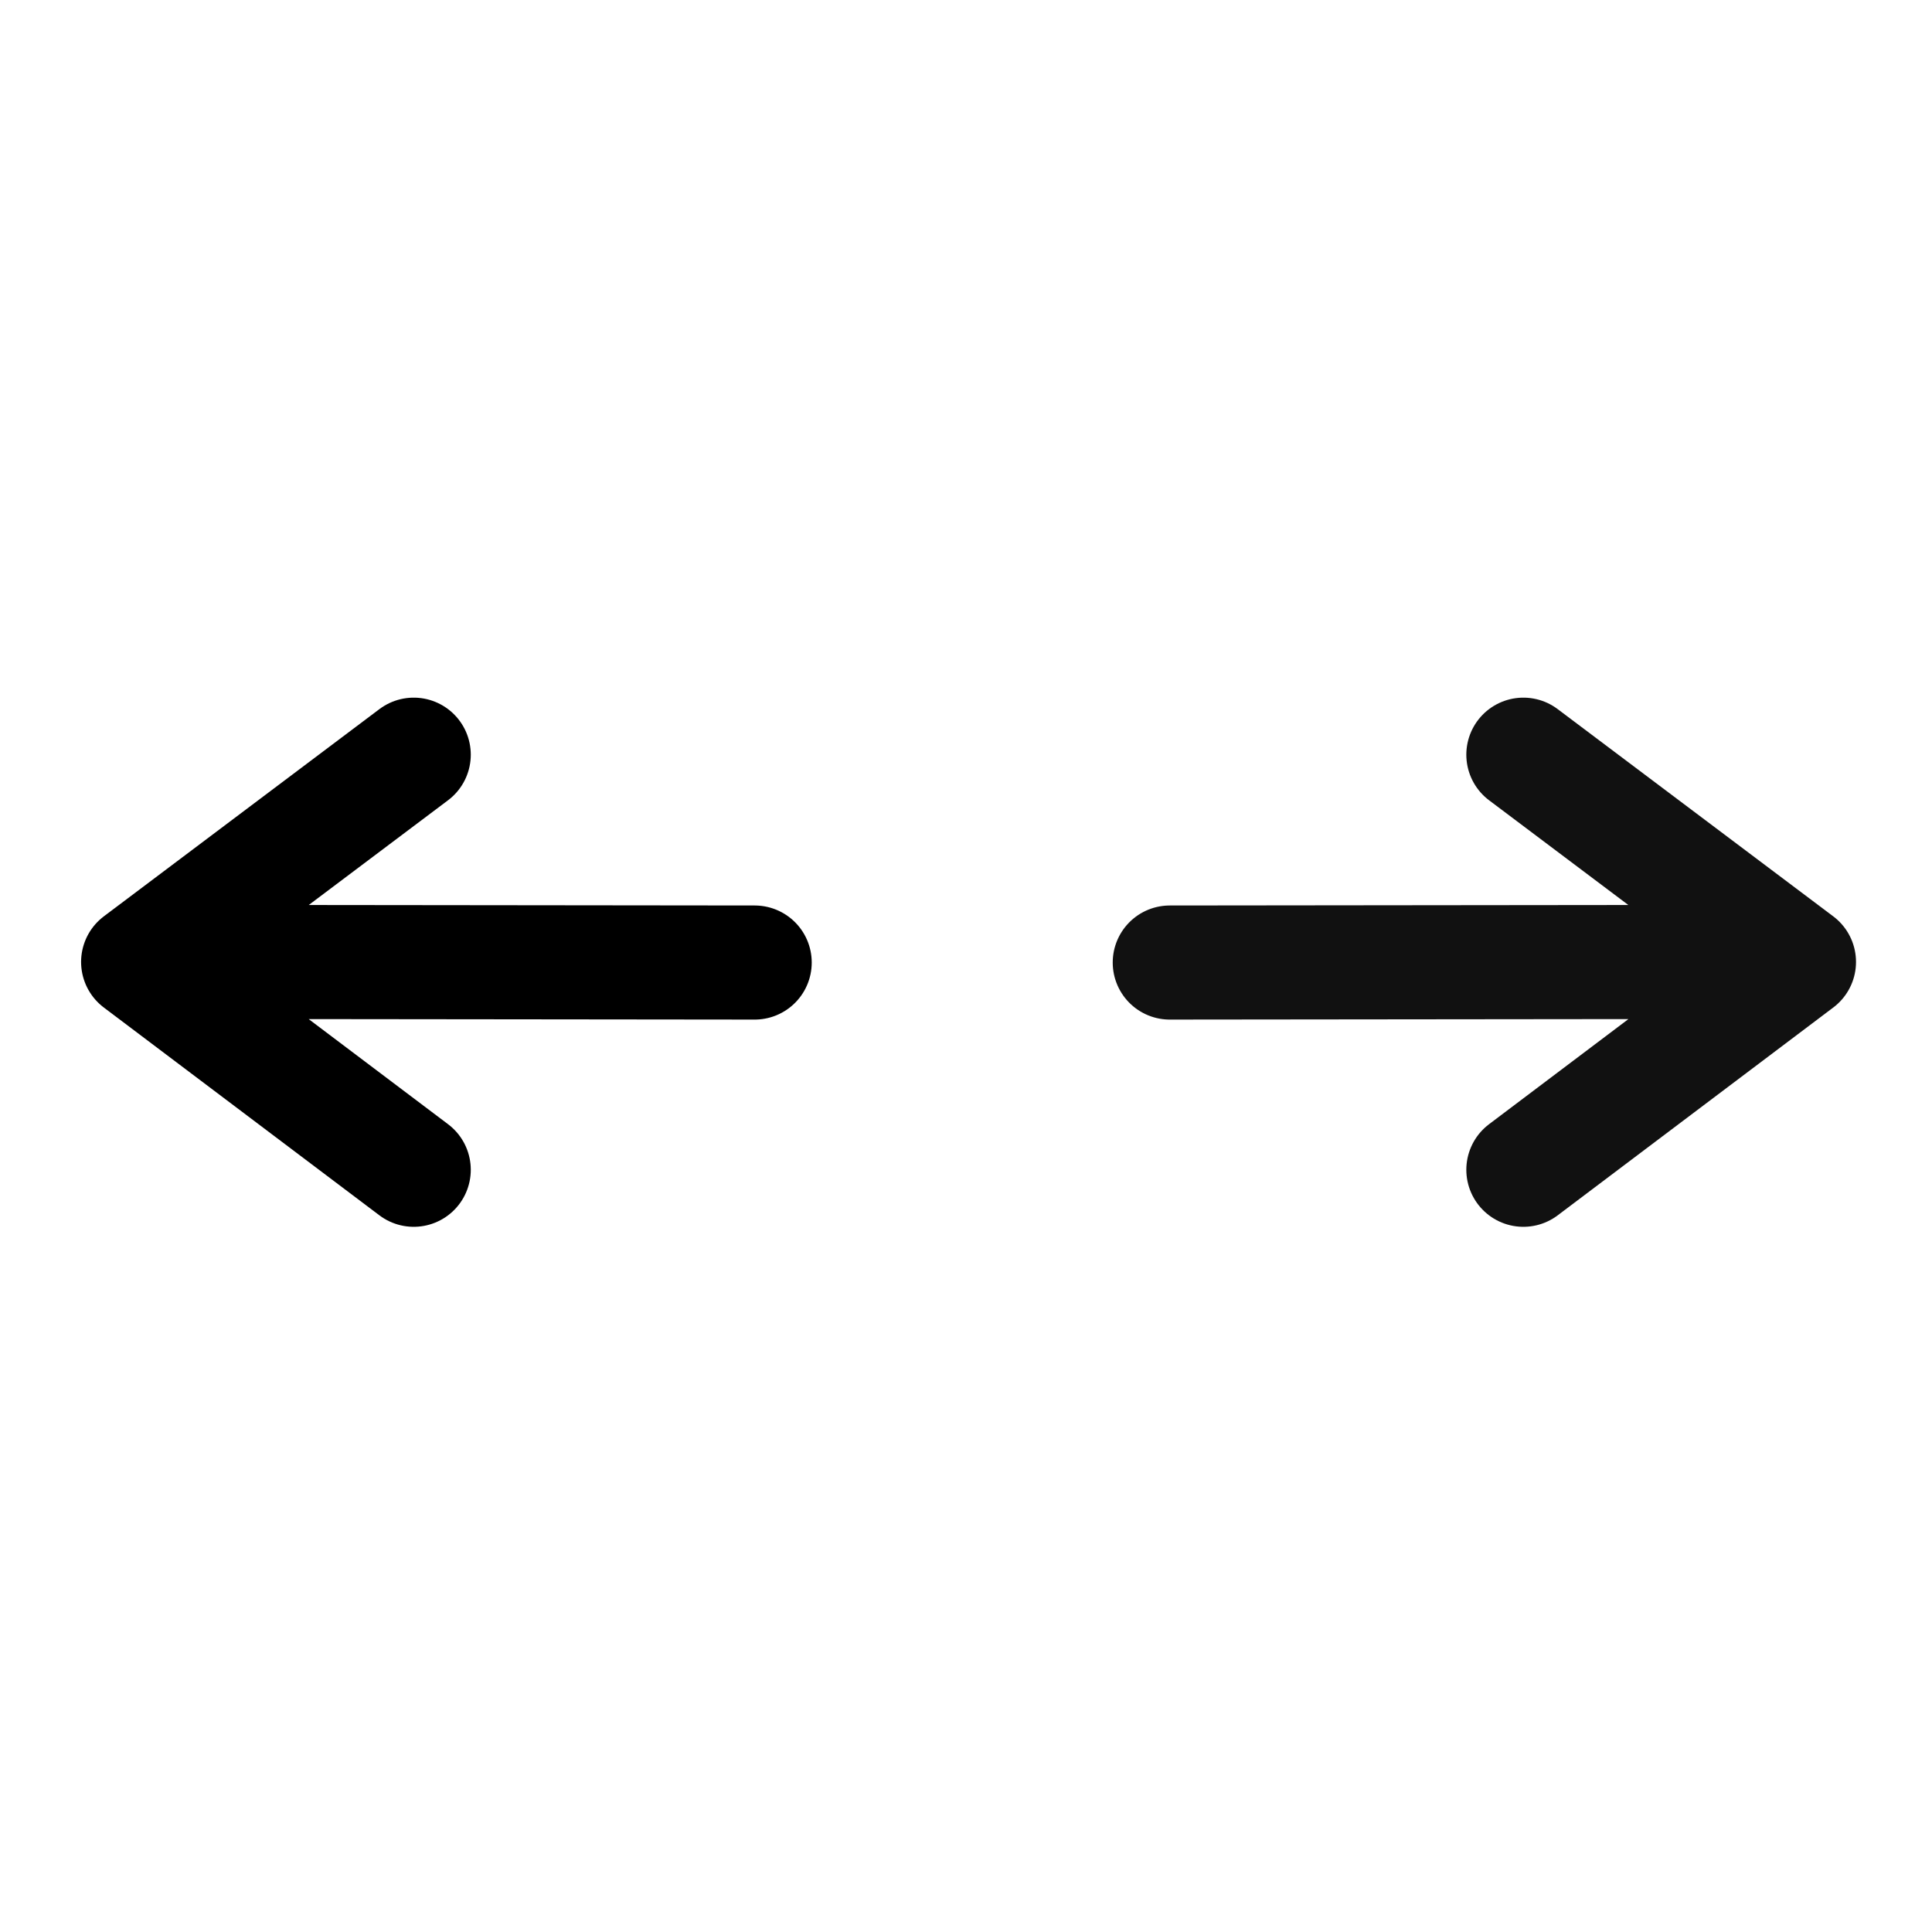
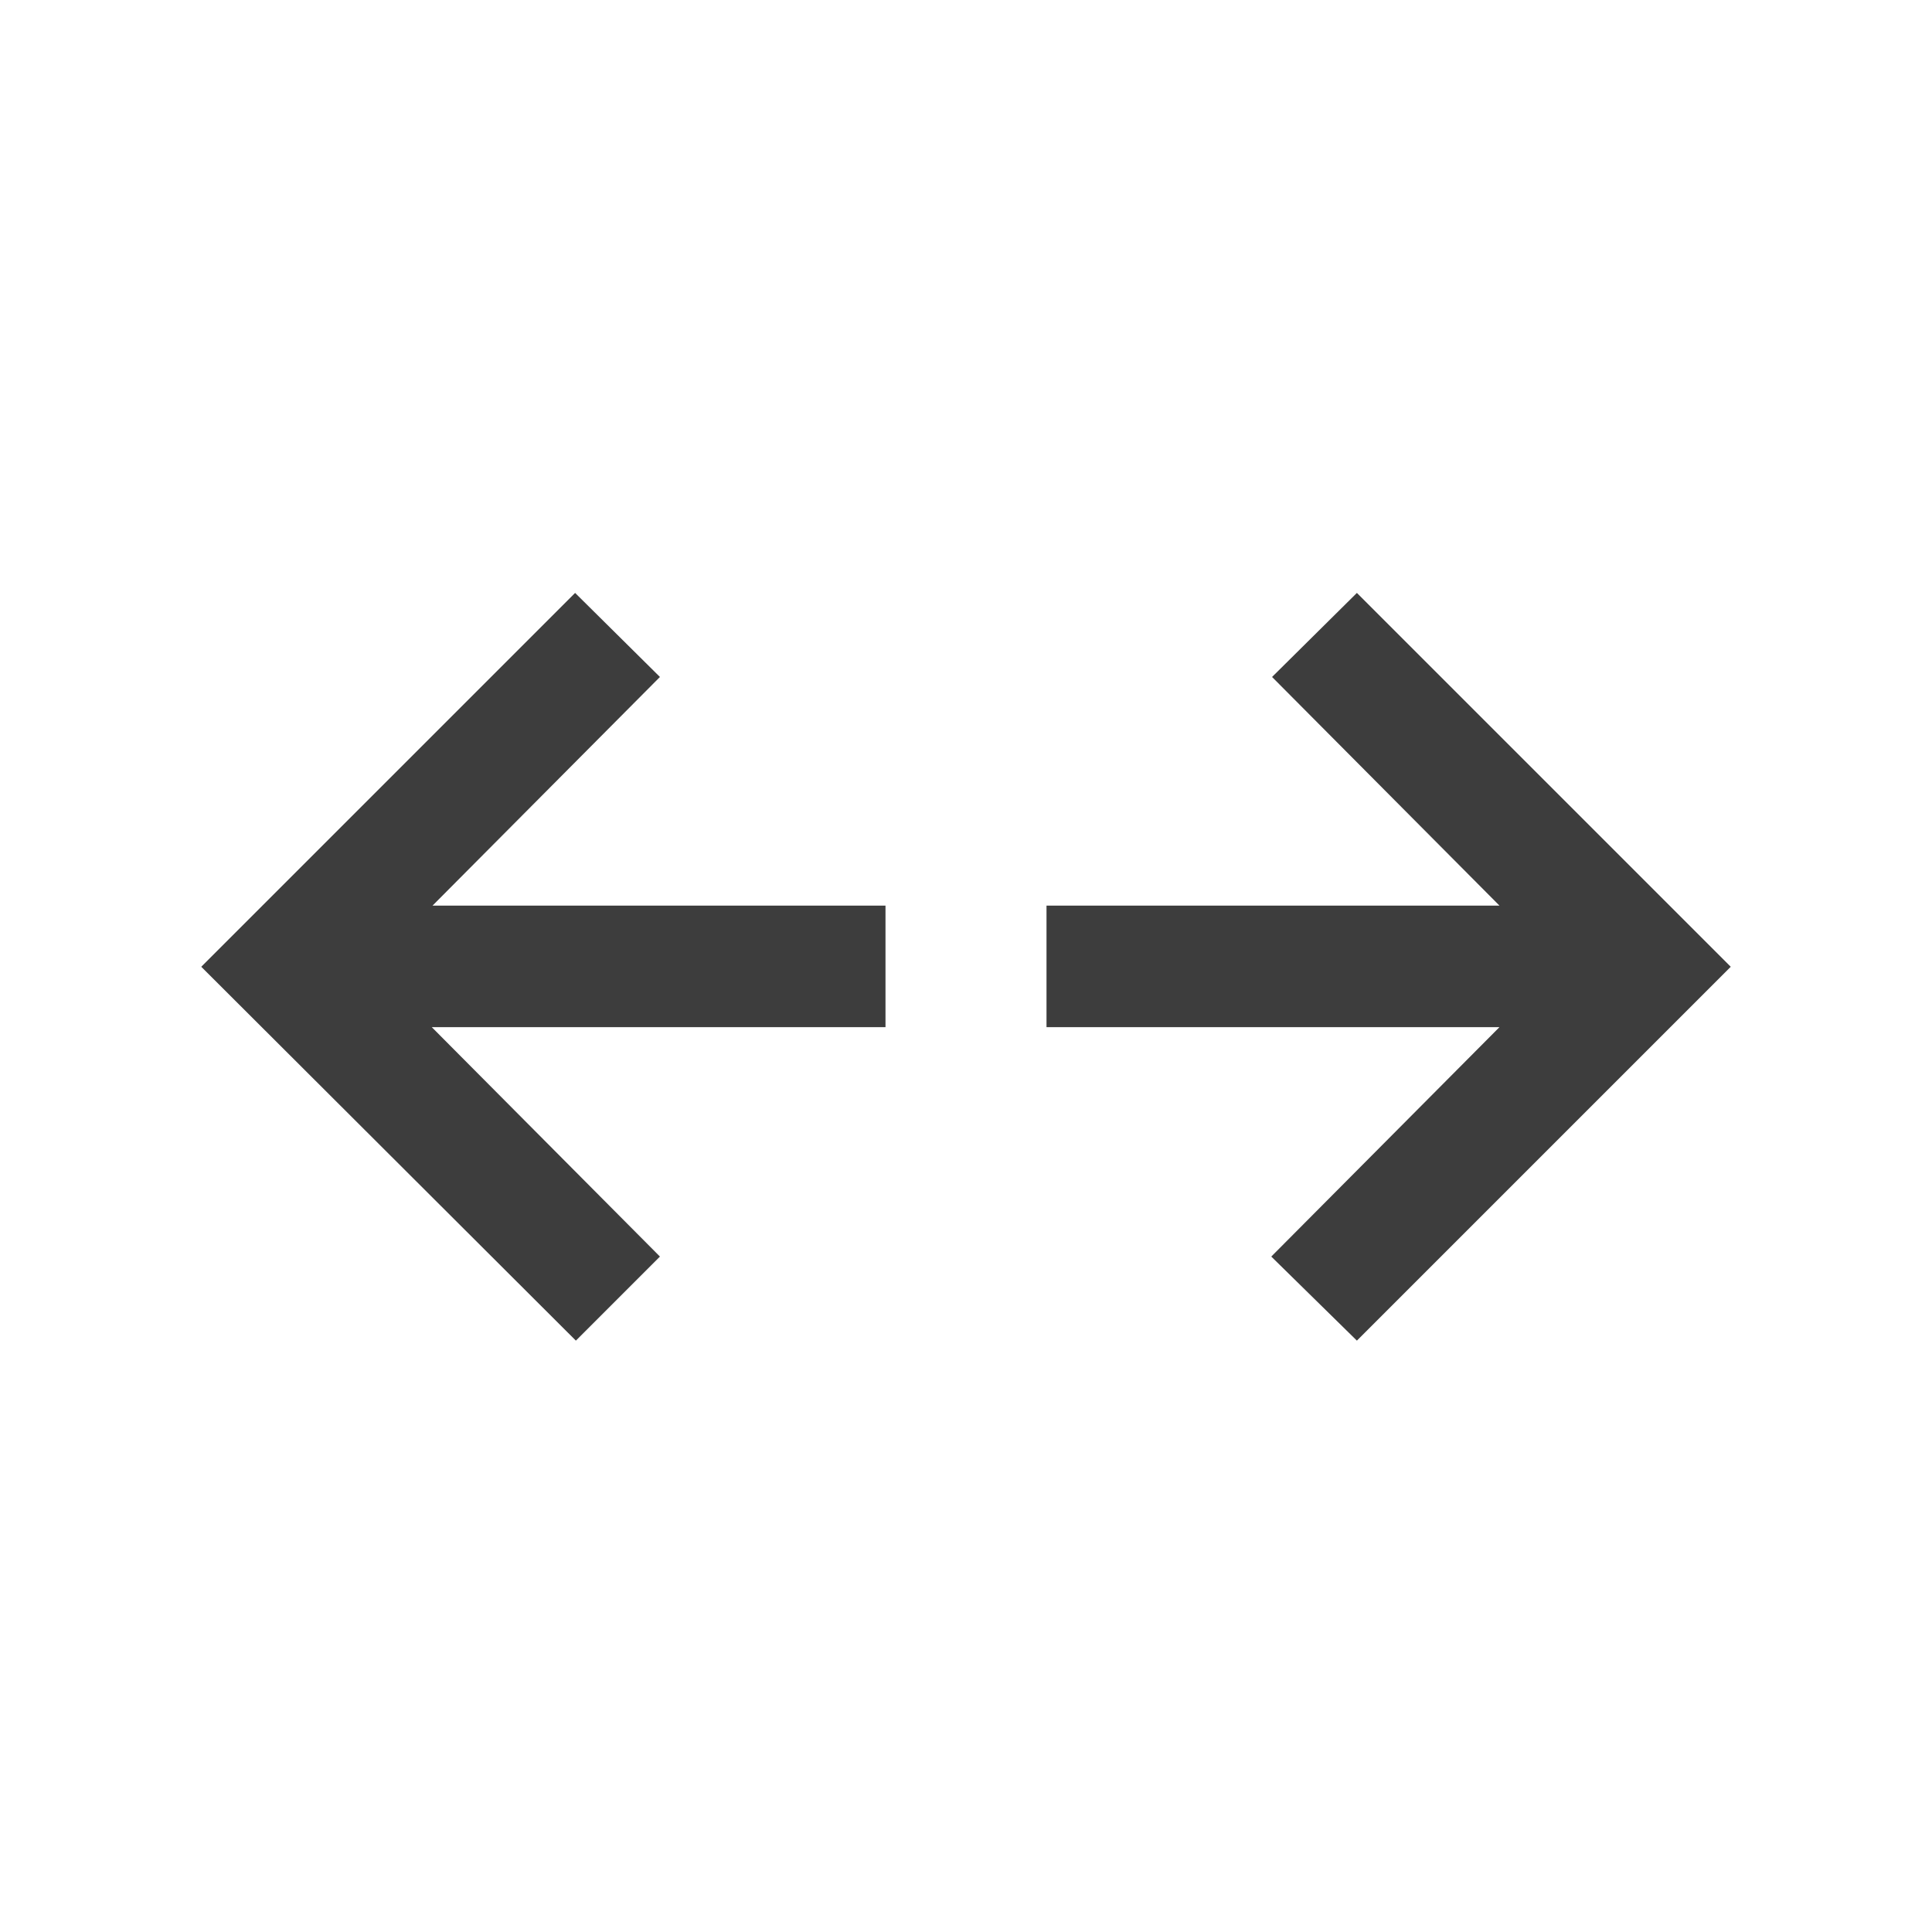
- <svg xmlns="http://www.w3.org/2000/svg" class="ionicon" viewBox="0 0 512 512" version="1.1" id="svg984">
-   <defs id="defs988" />
-   <path style="fill:none;stroke:#000000;stroke-width:30.236;stroke-linecap:round;stroke-linejoin:round;stroke-miterlimit:4;stroke-dasharray:none;fill-opacity:1;stroke-opacity:0.932" id="path982-56" d="M 403.708,200 476.744,254.923 403.708,310 M 464.025,254.918 310,255.082" />
-   <path style="fill:none;stroke:#000000;stroke-width:30.236;stroke-linecap:round;stroke-linejoin:round;stroke-miterlimit:4;stroke-dasharray:none;stroke-opacity:1" id="path982-5-2" d="M 109.643,200 36.607,254.923 109.643,310 M 49.325,254.918 200,255.082" />
+ <svg xmlns="http://www.w3.org/2000/svg" height="24" viewBox="0 -960 960 960" width="24">
+   <path fill="#3D3D3D" d="m674.23-293.85-42.54-41.77 113.39-114H520V-510h225.08l-113-113.62 42.15-41.76L860-479.62 674.23-293.85Zm-388.08 0L100-479.62l185.77-185.76 42.15 41.76-113 113.62H440v60.38H214.54l113.38 114-41.77 41.77Z" />
</svg>
